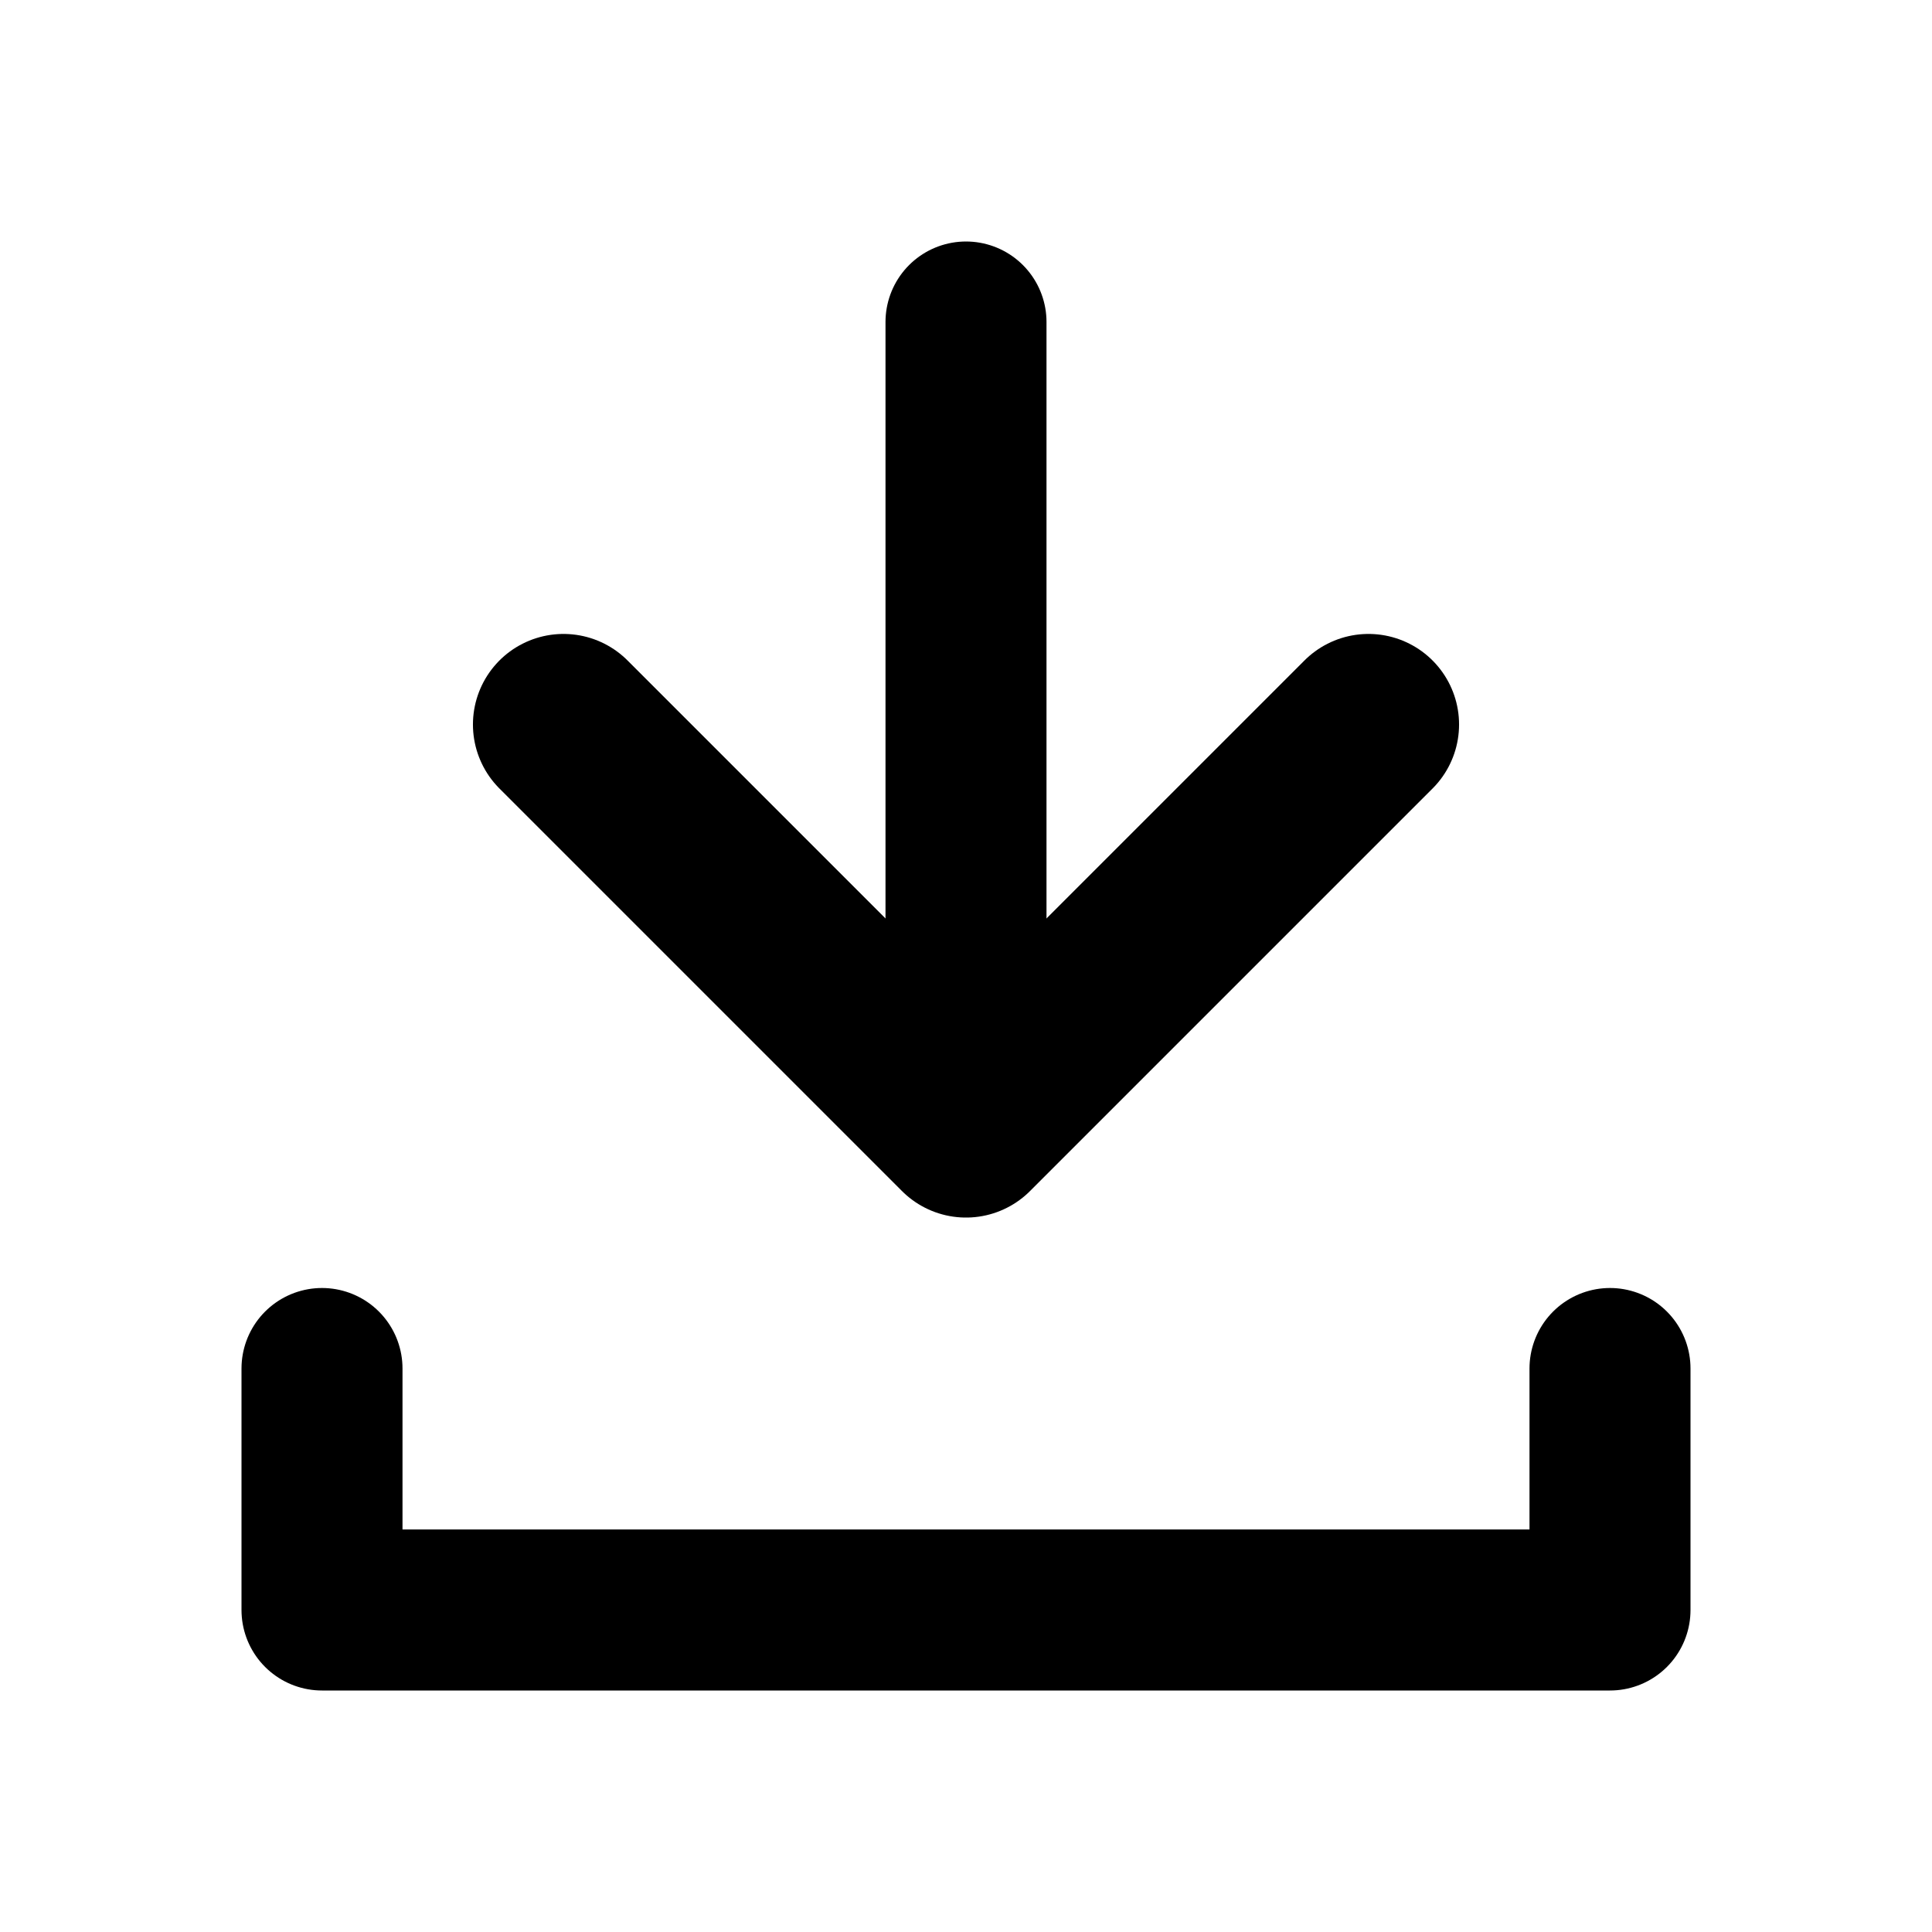
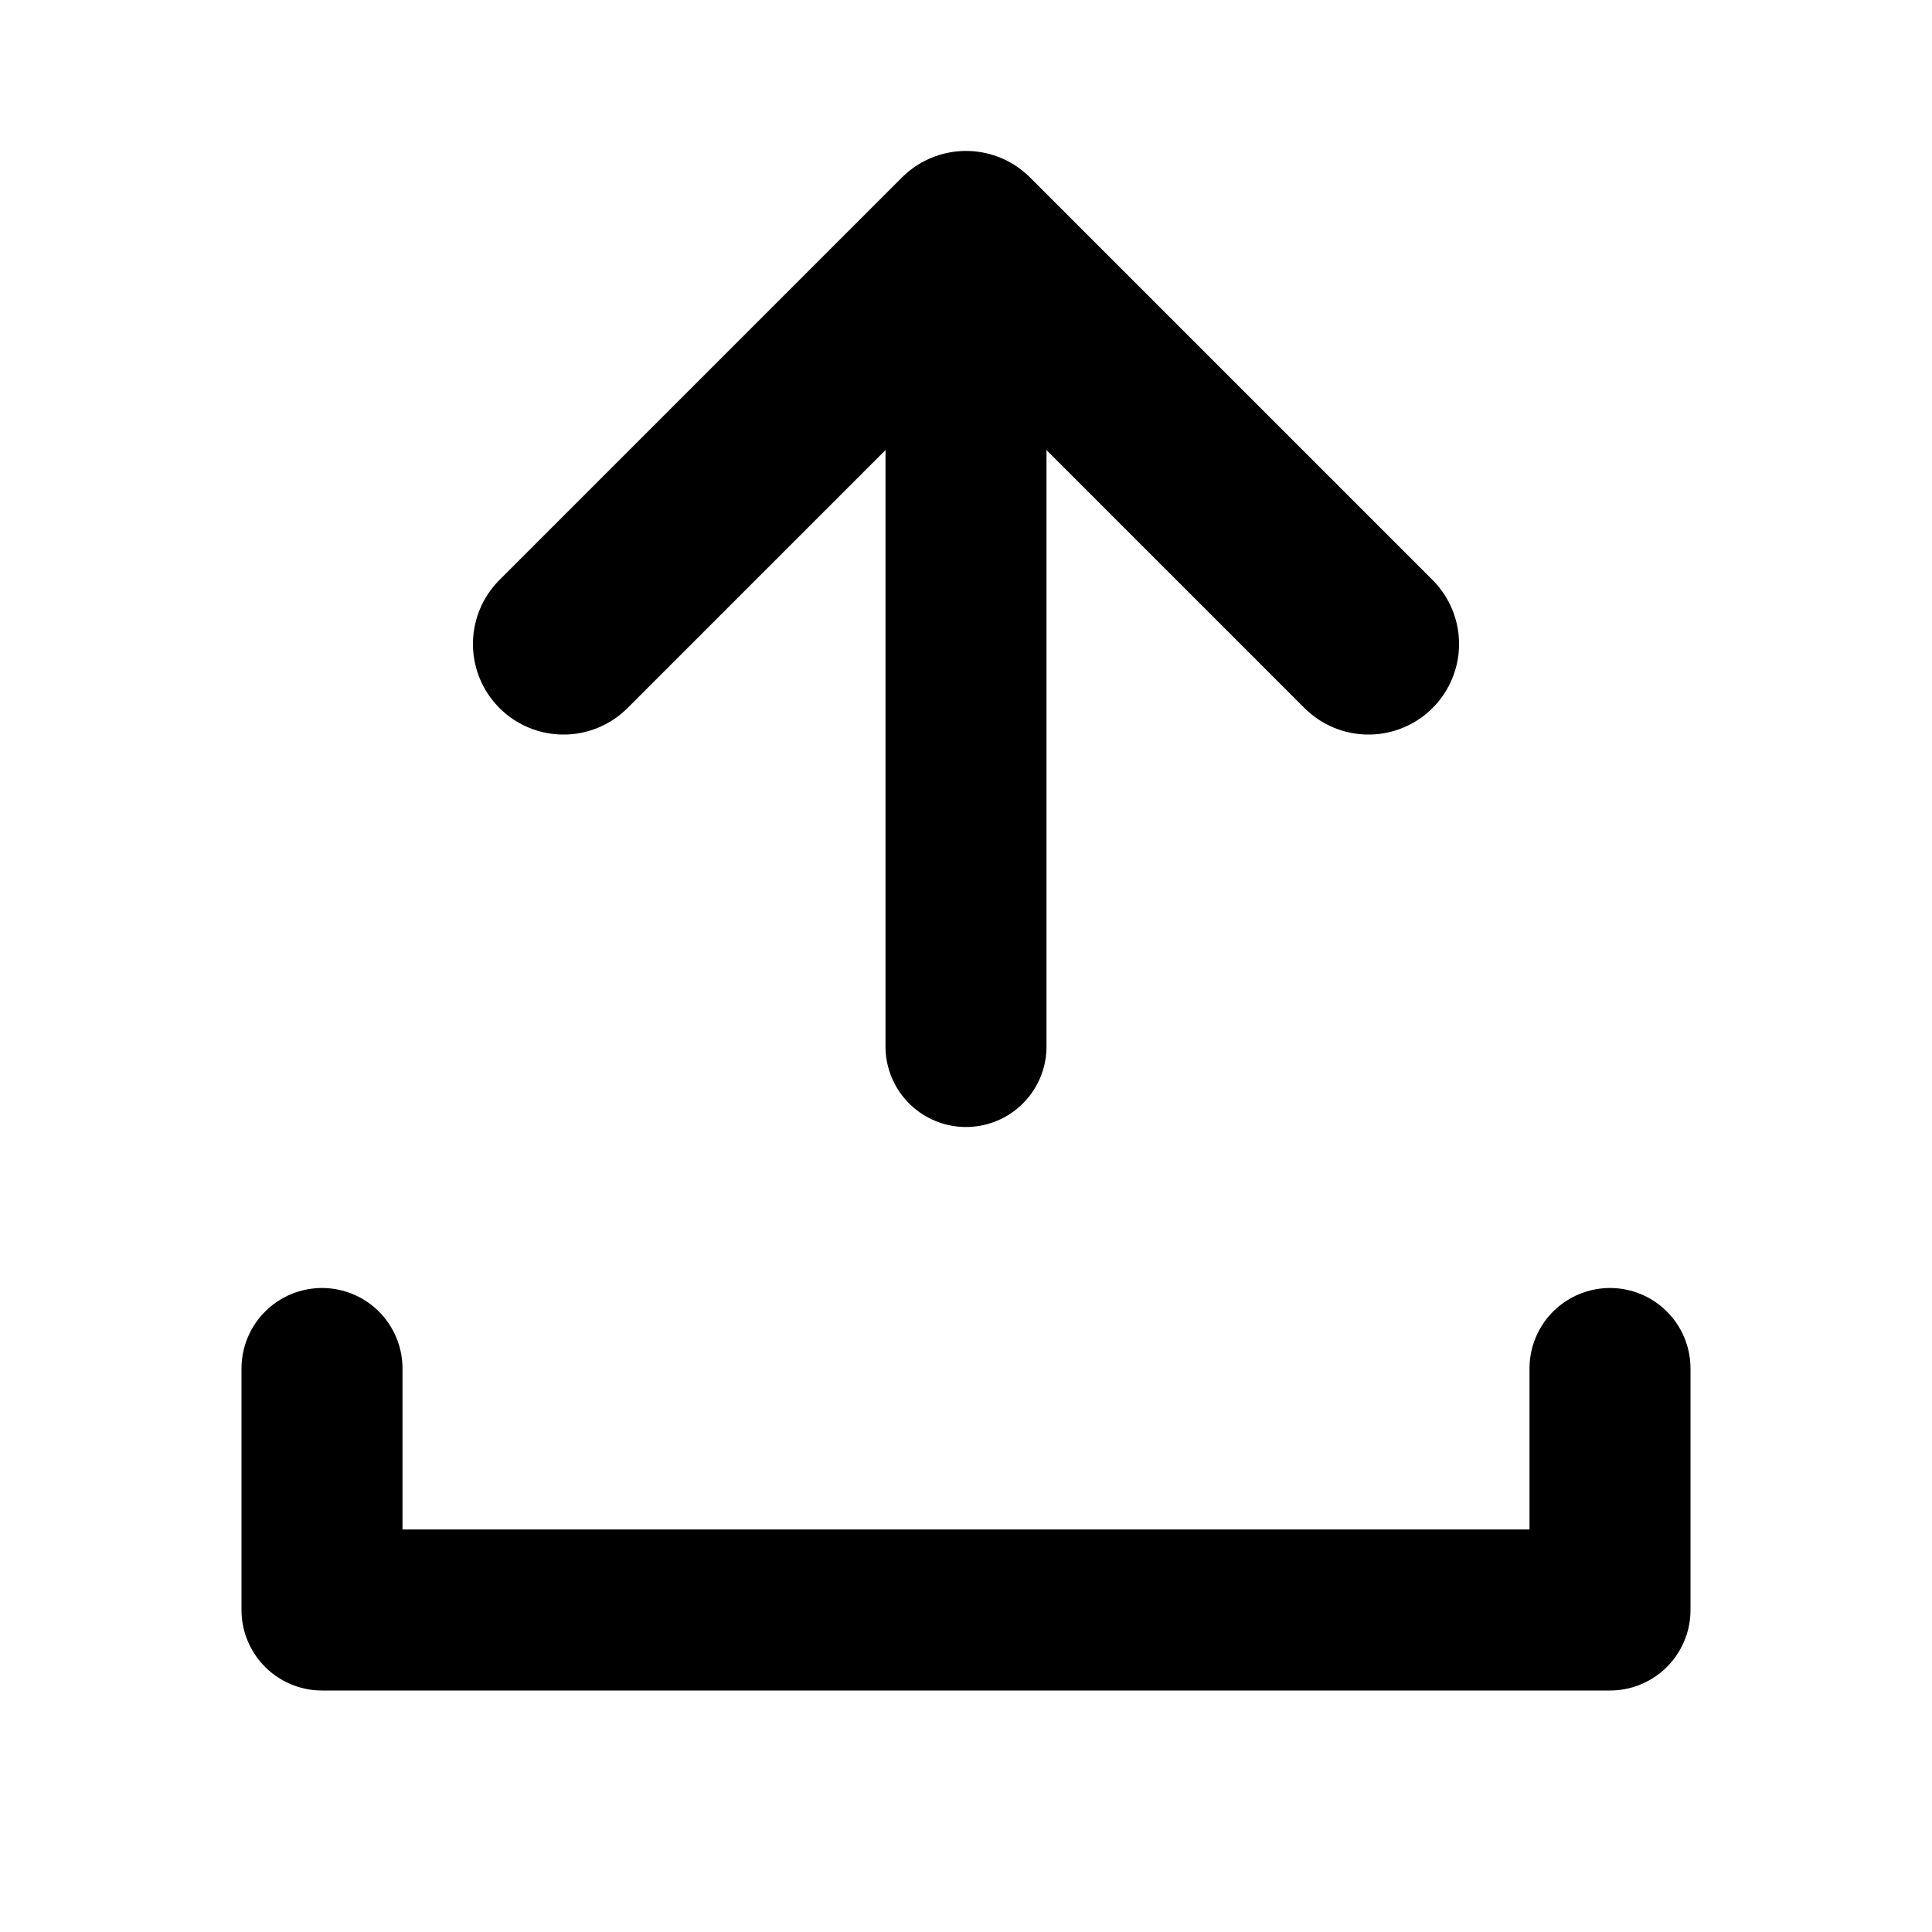
<svg xmlns="http://www.w3.org/2000/svg" viewBox="0 0 24 24" fill="none">
  <path d="M12 4V13" stroke="currentColor" stroke-width="2px" stroke-linecap="round" stroke-linejoin="round" />
-   <path d="M7 9L12 14L17 9" stroke="currentColor" stroke-width="2.25px" stroke-linecap="round" stroke-linejoin="round" />
+   <path d="M7 8L12 3L17 8" stroke="currentColor" stroke-width="2.25px" stroke-linecap="round" stroke-linejoin="round" />
  <path d="M4 17V20H20V17" stroke="currentColor" stroke-width="2px" stroke-linecap="round" stroke-linejoin="round" />
</svg>
